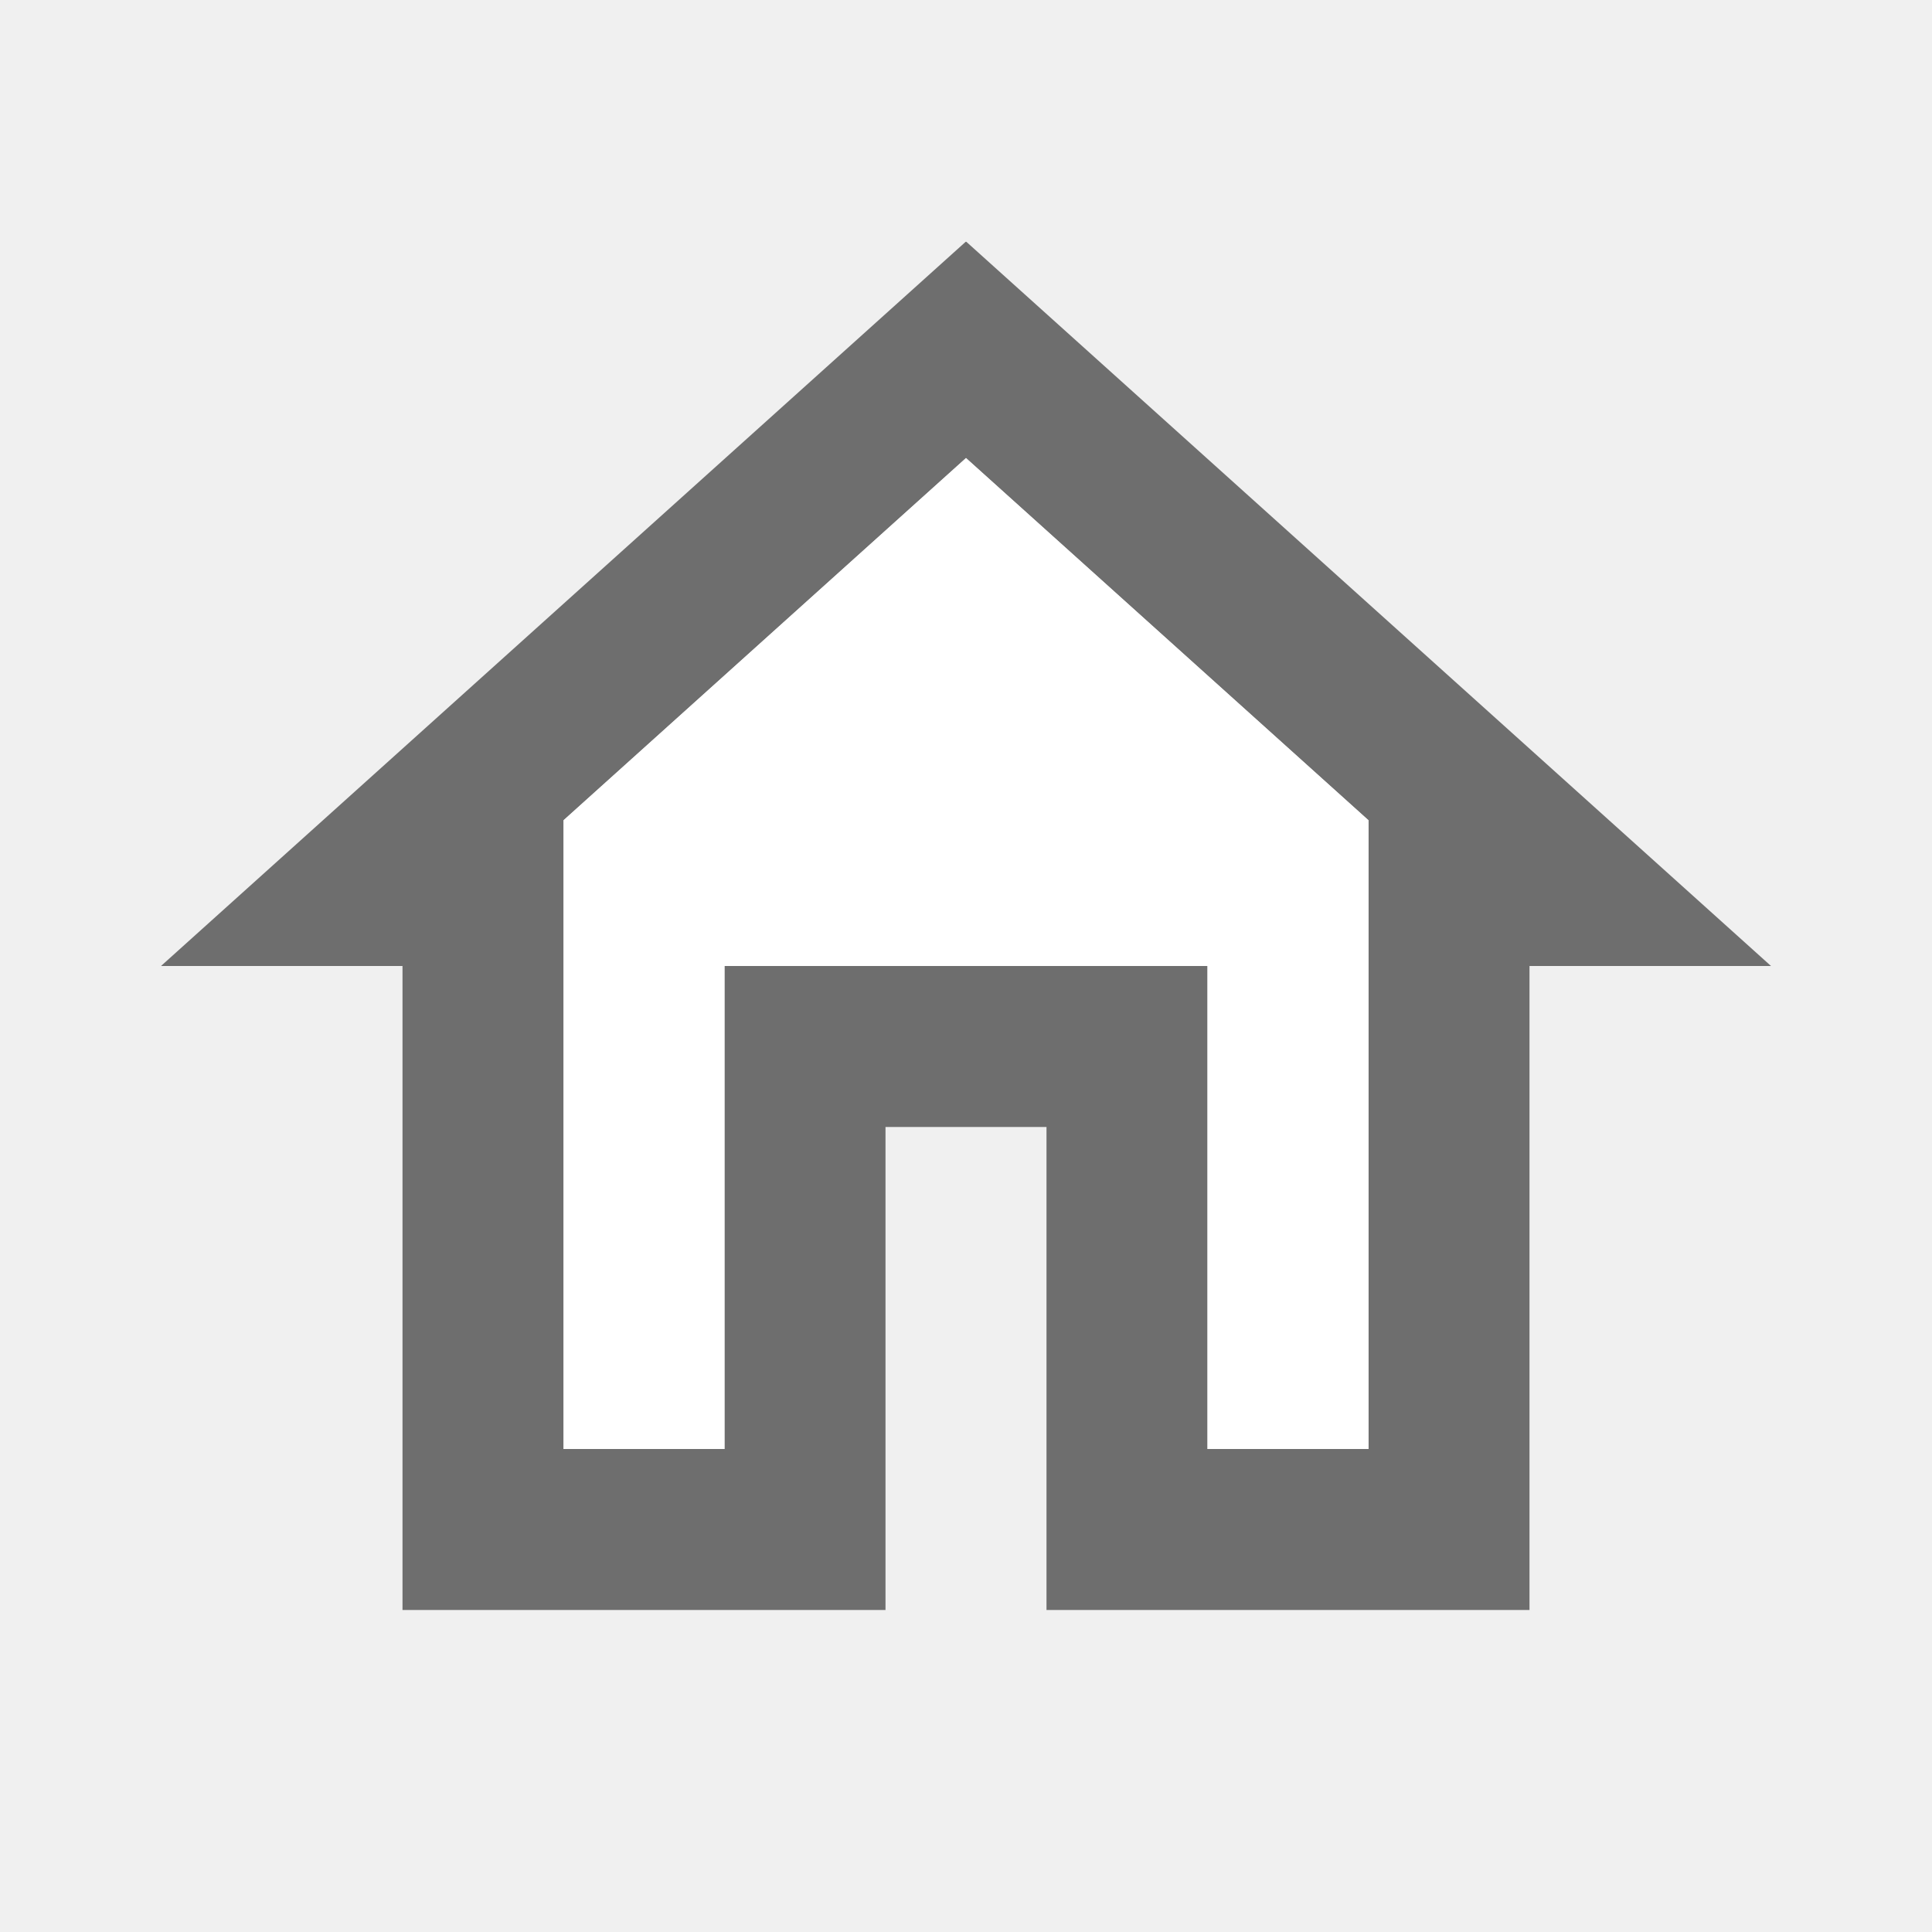
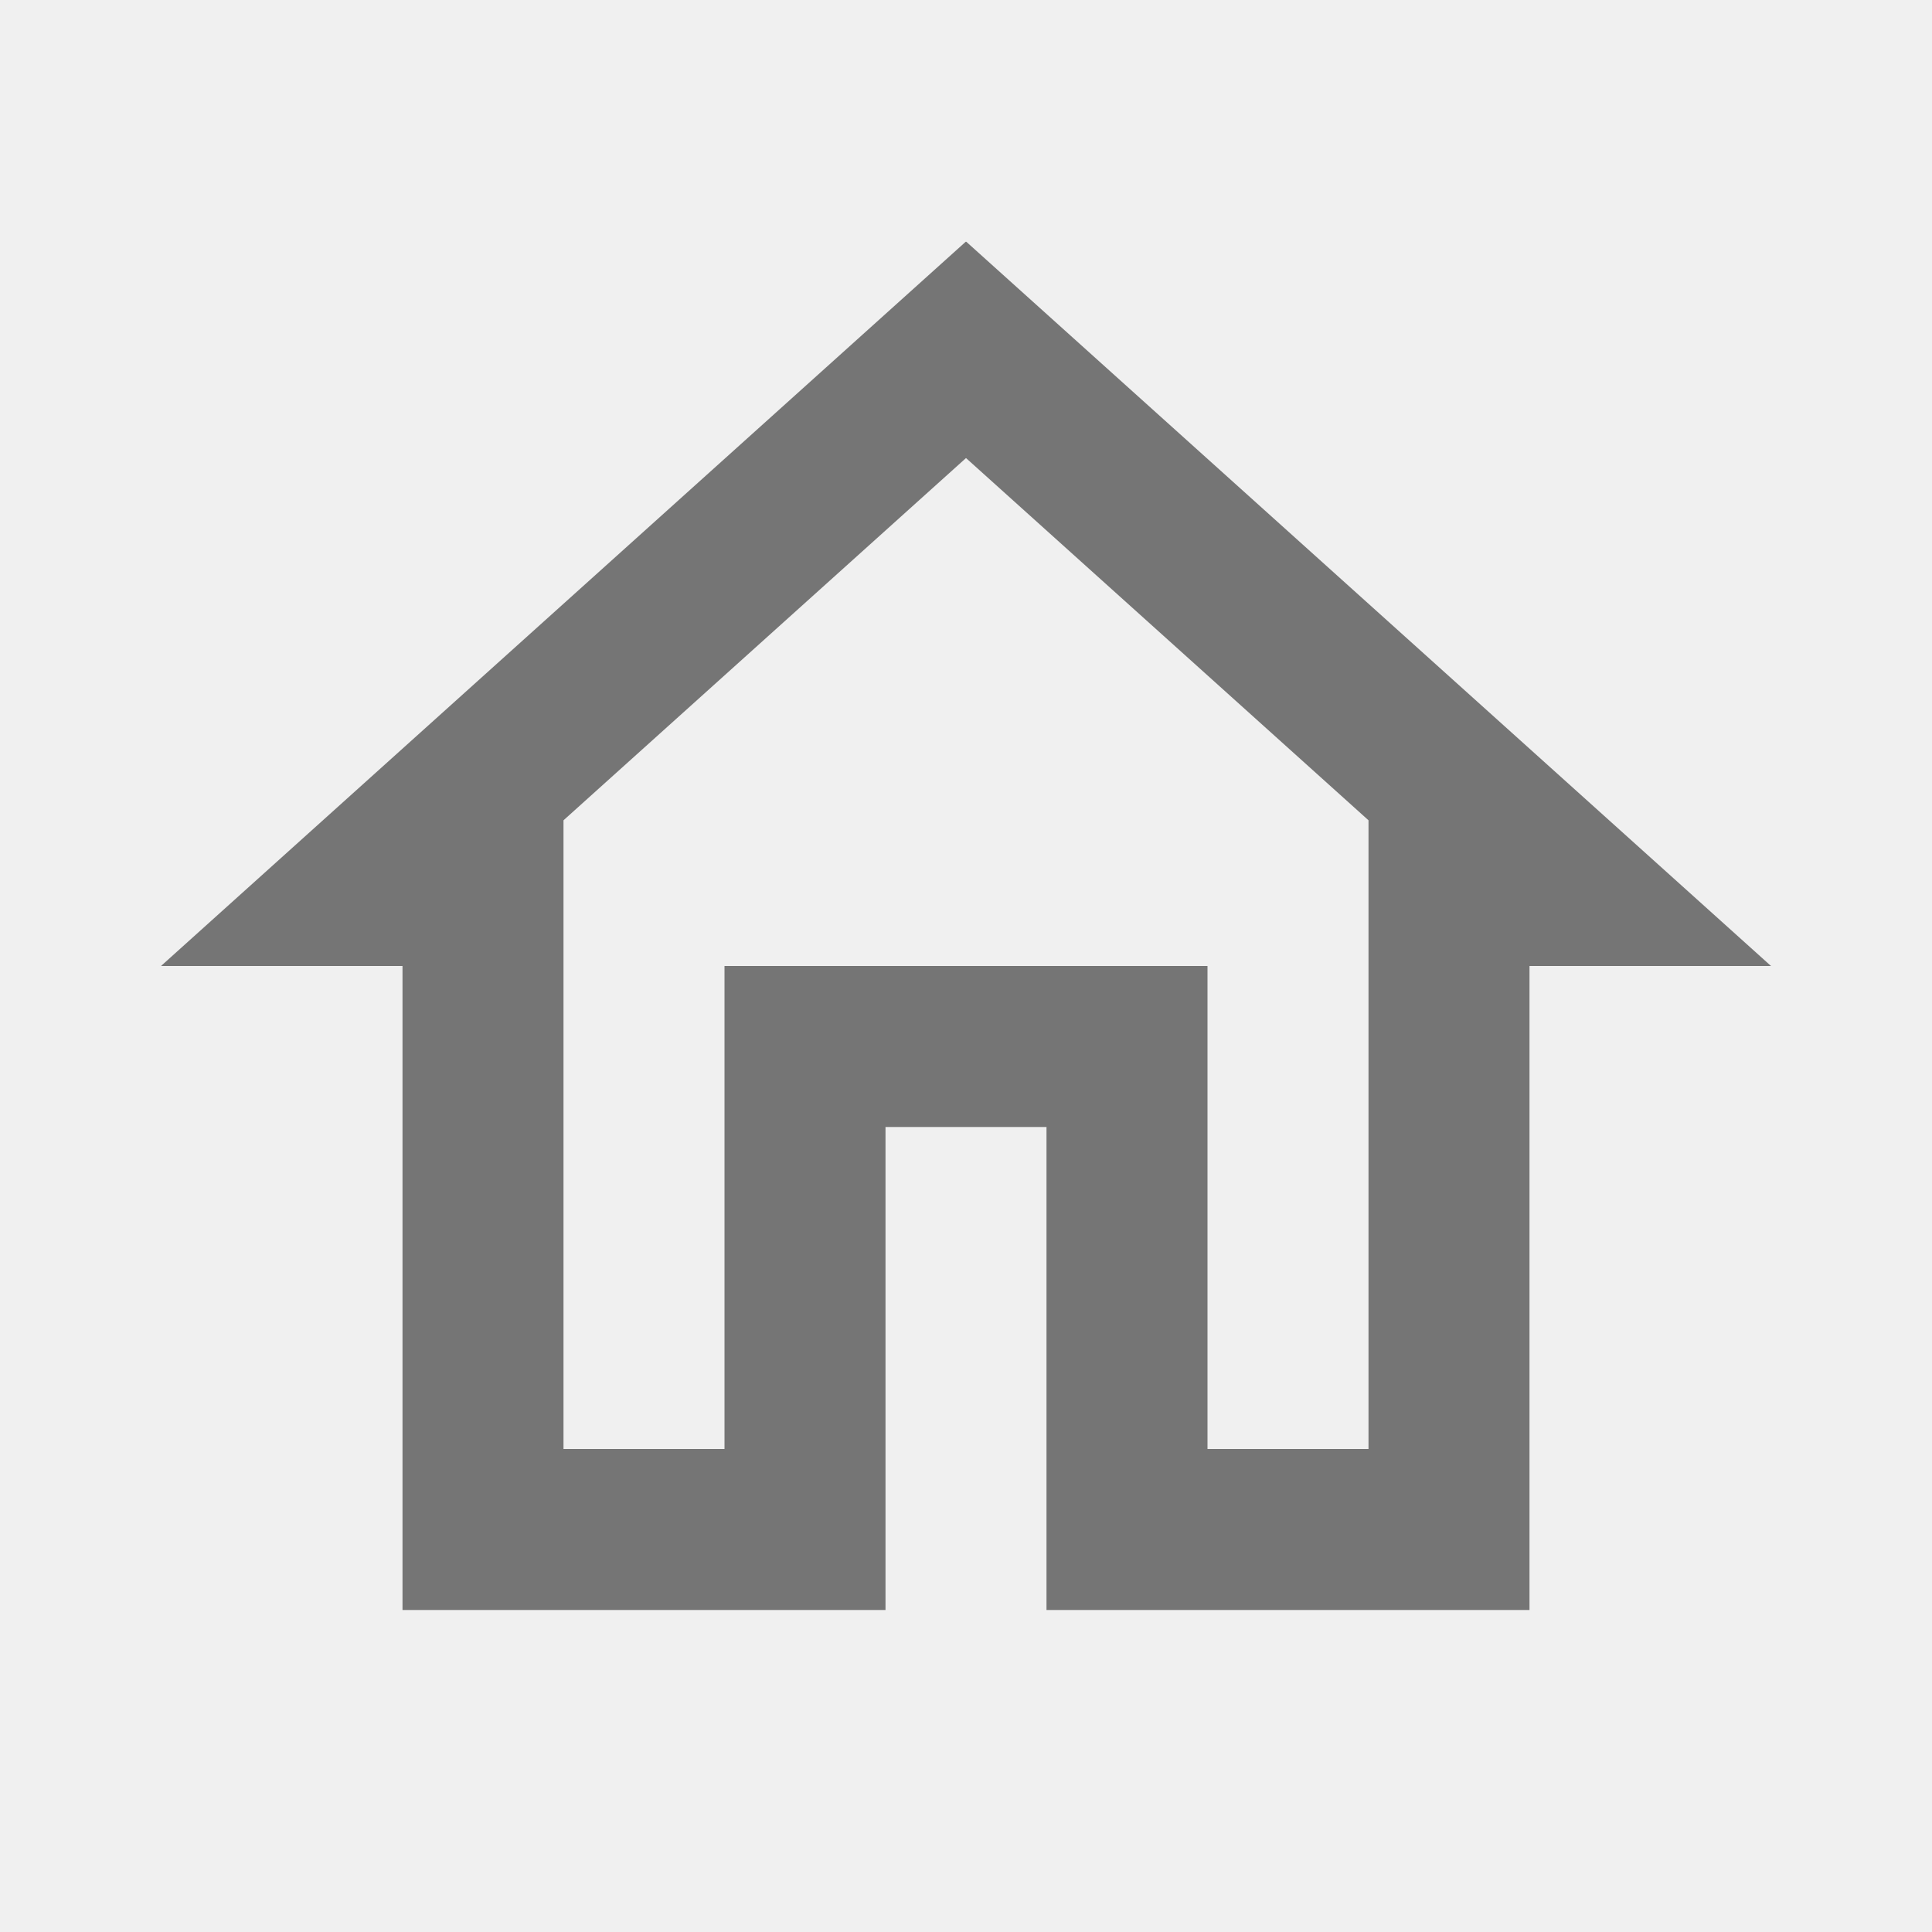
<svg xmlns="http://www.w3.org/2000/svg" xmlns:xlink="http://www.w3.org/1999/xlink" width="24px" height="24px" viewBox="0 0 24 24" version="1.1">
  <defs>
    <path d="M10,0 L0,9 L3,9 L3,17 L9,17 L9,11 L11,11 L11,17 L17,17 L17,9 L20,9 L10,0 Z M15,15 L13,15 L13,9 L7,9 L7,15 L5,15 L5,7.19 L10,2.69 L15,7.19 L15,15 Z" id="path-1" />
    <polygon id="path-3" points="0 5.19 0 13 2 13 2 7 8 7 8 13 10 13 10 5.19 5 0.69" />
  </defs>
  <g id="icon/action/home_24px" stroke="none" stroke-width="1" fill="none" fill-rule="evenodd">
    <g id="↳-Dark-Color" transform="translate(2, 3)">
      <mask id="mask-2" fill="white">
        <use xlink:href="#path-1" />
      </mask>
      <g id="Mask" fill-rule="nonzero" />
-       <g id="✱-/-Color-/-Icons-/-Selected-/-On-Surface-/-Inactive" mask="url(#mask-2)" fill="#000000" fill-opacity="0.54">
+       <g id="✱-/-Color-/-Icons-/-Selected-/-On-Surface-/-Inactive" mask="url(#mask-2)" fill="#757575" fill-opacity="1">
        <rect id="Rectangle" x="0" y="0" width="101" height="101" />
      </g>
    </g>
    <g id="↳-Light-Color" transform="translate(7, 5)">
      <mask id="mask-4" fill="white">
        <use xlink:href="#path-3" />
      </mask>
      <g id="Mask" opacity="0.3" fill-rule="nonzero" />
-       <g id="✱-/-Color-/-Icons-/-White-/-Active" mask="url(#mask-4)" fill="#FFFFFF">
+       <g id="✱-/-Color-/-Icons-/-White-/-Active" mask="url(#mask-4)" fill="#FFFFFF" fill-opacity="0">
        <rect id="Rectangle-13" x="0" y="0" width="101" height="101" />
      </g>
    </g>
  </g>
</svg>
